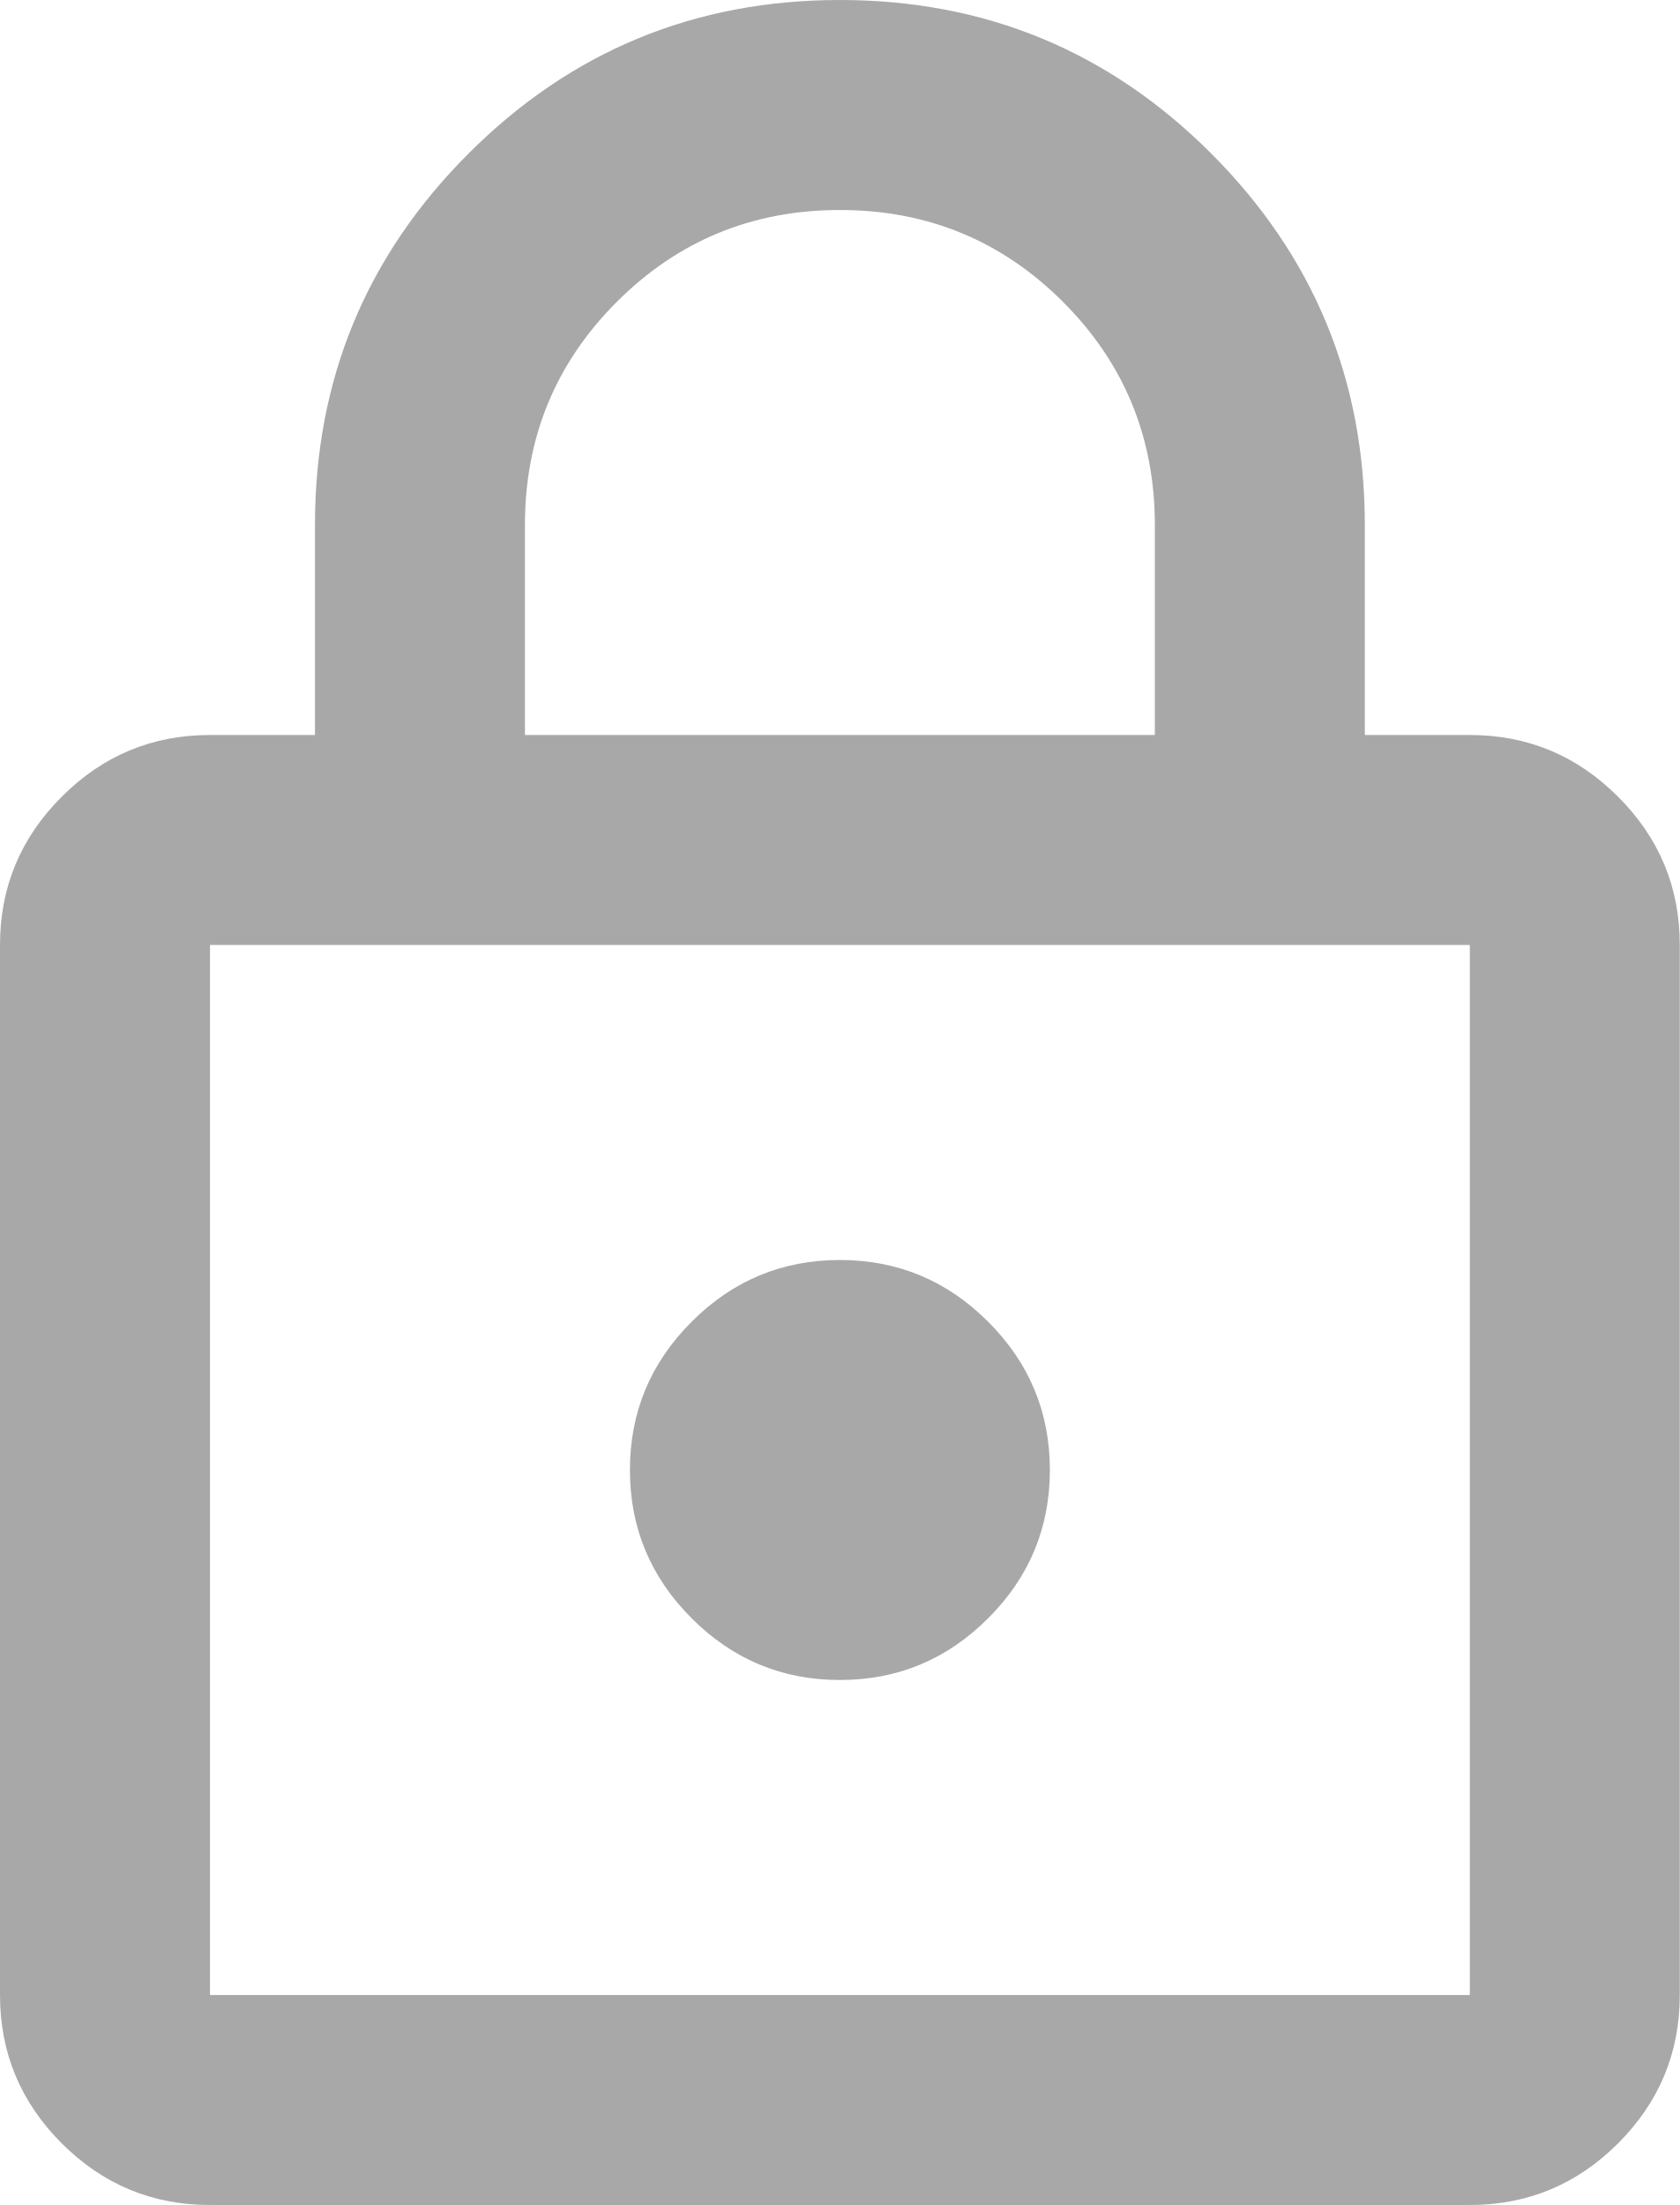
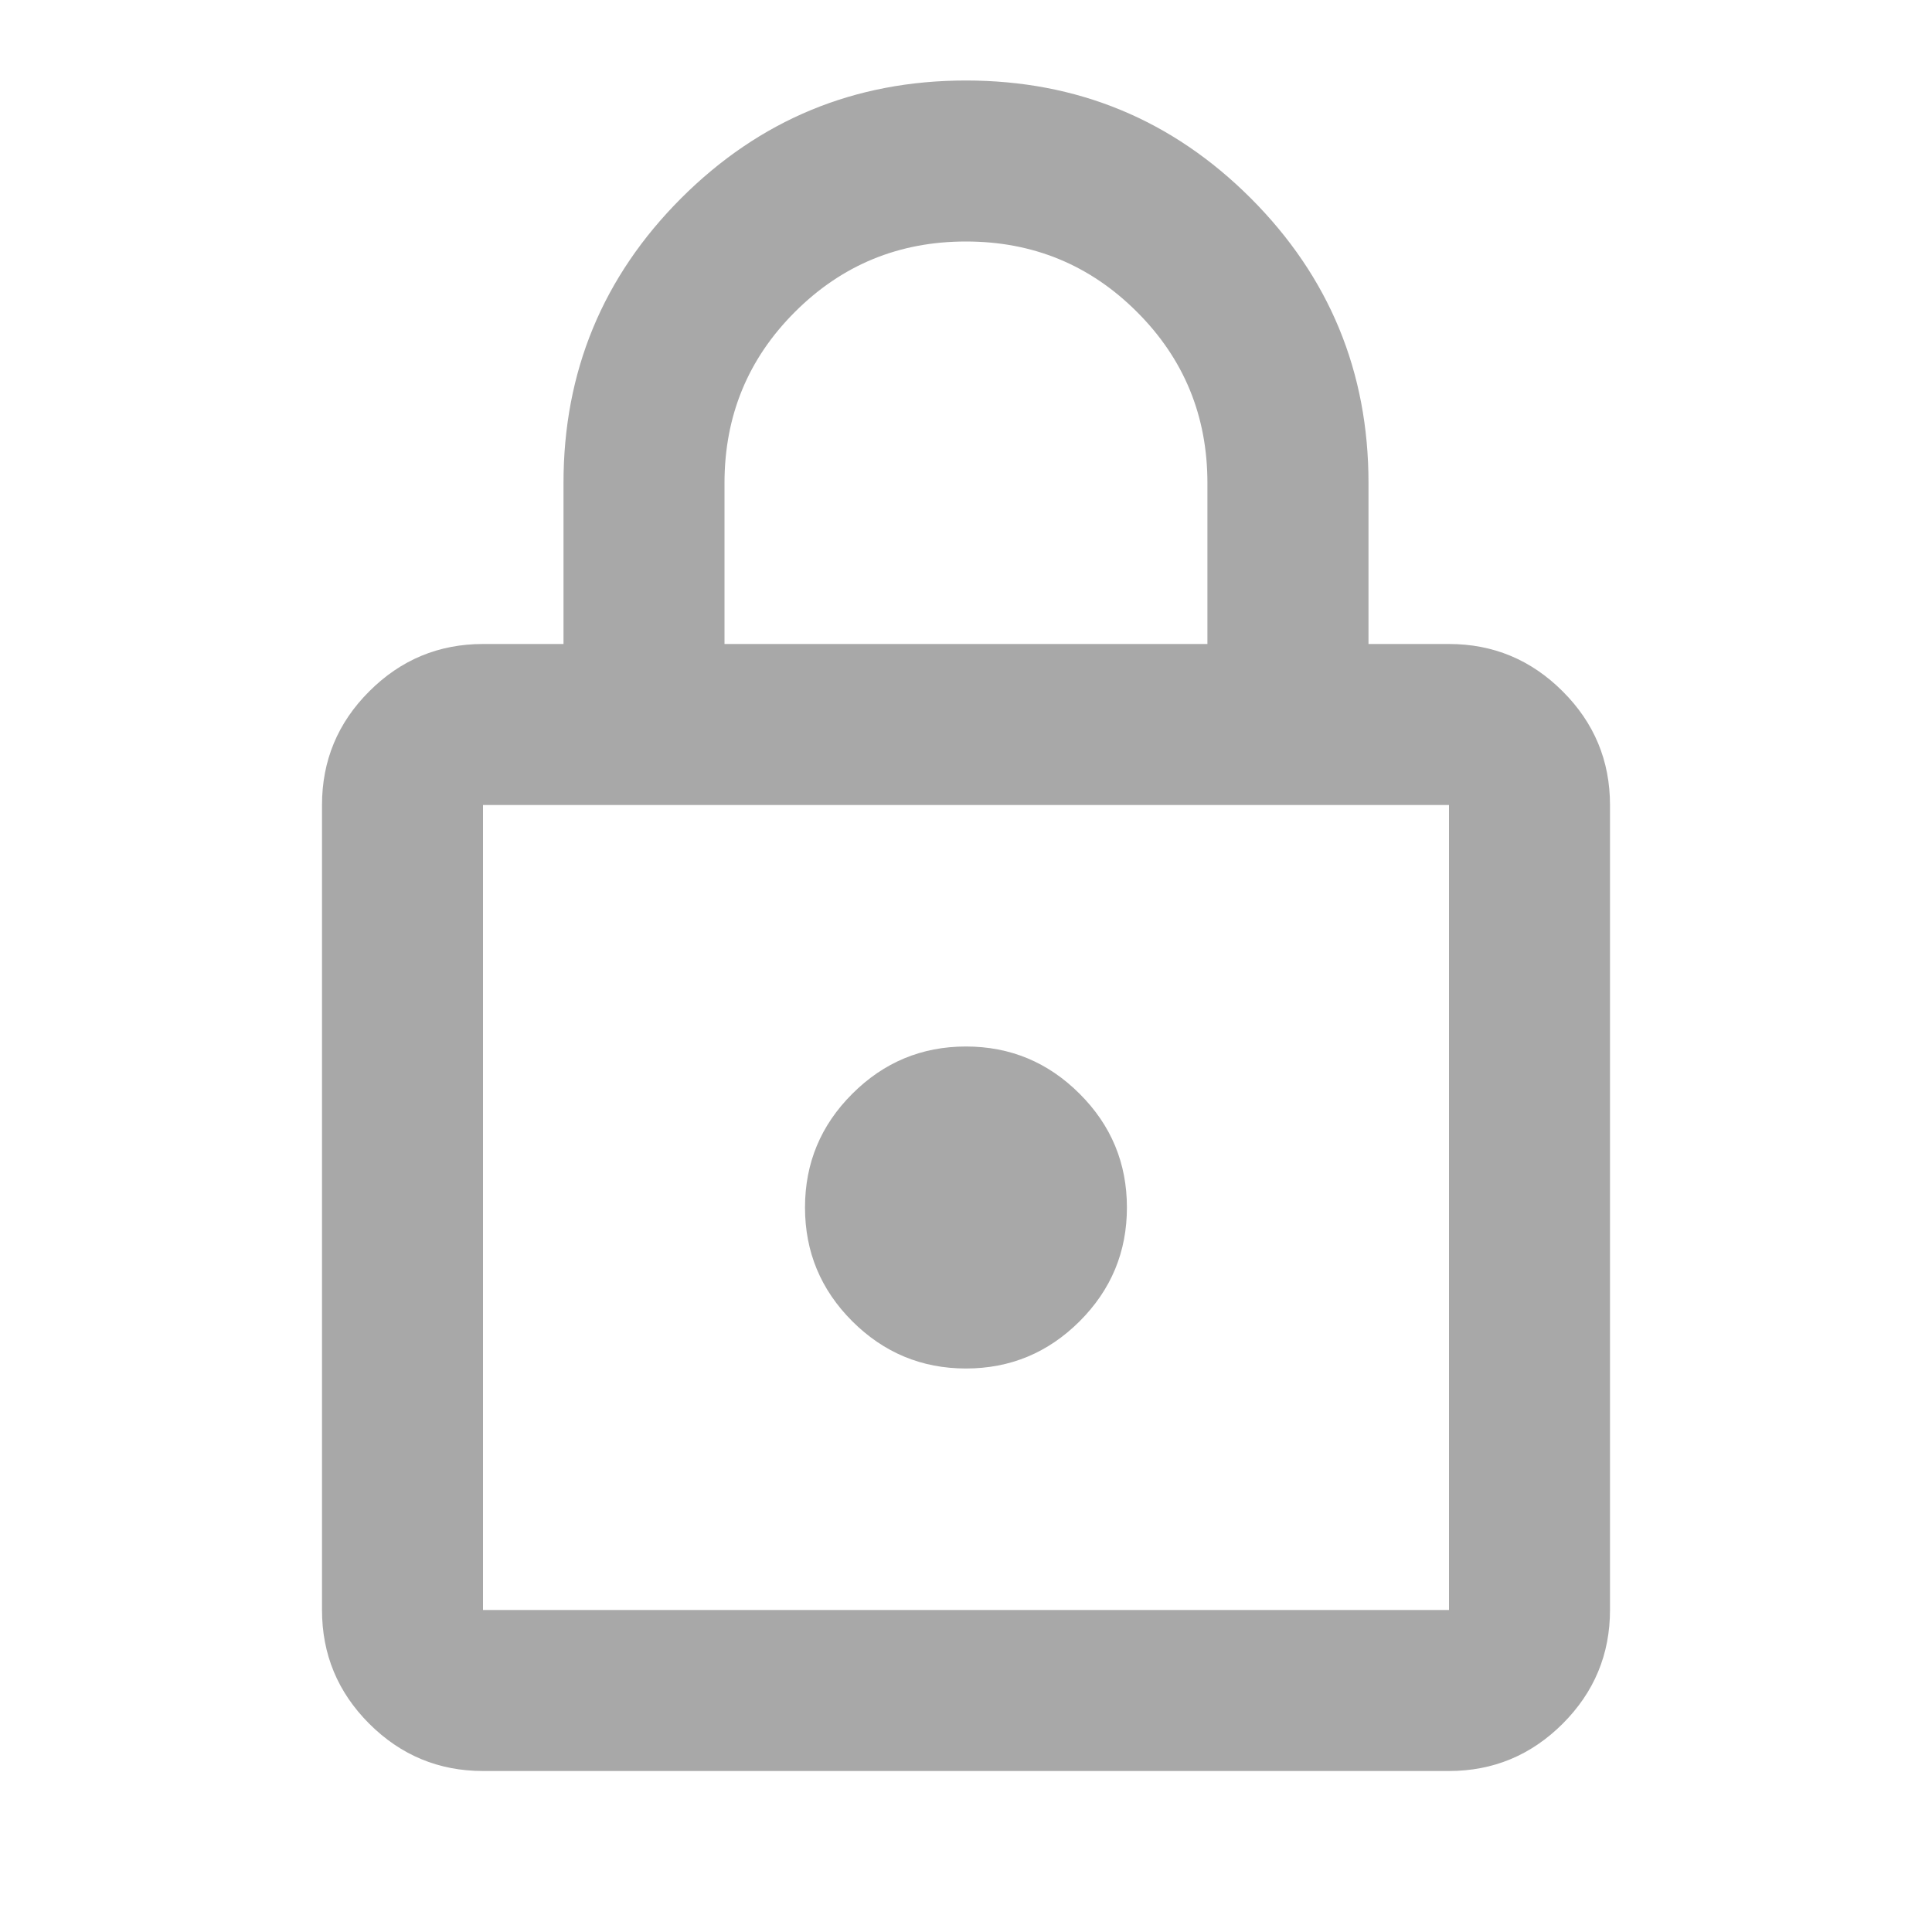
- <svg xmlns="http://www.w3.org/2000/svg" width="16" height="21" viewBox="0 0 16 21" fill="none">
-   <path d="M2 21C1.45 21 0.979 20.804 0.588 20.413C0.196 20.021 0 19.55 0 19V9C0 8.45 0.196 7.979 0.588 7.588C0.979 7.196 1.45 7 2 7H3V5C3 3.617 3.487 2.438 4.463 1.462C5.438 0.487 6.617 0 8 0C9.383 0 10.562 0.487 11.537 1.462C12.512 2.438 13 3.617 13 5V7H14C14.55 7 15.021 7.196 15.412 7.588C15.804 7.979 16 8.45 16 9V19C16 19.55 15.804 20.021 15.412 20.413C15.021 20.804 14.55 21 14 21H2ZM2 19H14V9H2V19ZM8 16C8.55 16 9.021 15.804 9.412 15.412C9.804 15.021 10 14.55 10 14C10 13.45 9.804 12.979 9.412 12.588C9.021 12.196 8.55 12 8 12C7.45 12 6.979 12.196 6.588 12.588C6.196 12.979 6 13.45 6 14C6 14.55 6.196 15.021 6.588 15.412C6.979 15.804 7.45 16 8 16ZM5 7H11V5C11 4.167 10.708 3.458 10.125 2.875C9.542 2.292 8.833 2 8 2C7.167 2 6.458 2.292 5.875 2.875C5.292 3.458 5 4.167 5 5V7Z" fill="#A8A8A8" />
+ <svg xmlns="http://www.w3.org/2000/svg" width="24" height="24" viewBox="0 0 24 24" fill="none">
+   <mask id="mask0_18355_11346" style="mask-type:alpha" maskUnits="userSpaceOnUse" x="-1" y="0" width="25" height="24">
+     <rect x="-0" width="24" height="24" fill="#D9D9D9" />
+   </mask>
+   <g mask="url(#mask0_18355_11346)">
+     <path d="M6 22C5.45 22 4.979 21.804 4.587 21.413C4.195 21.021 4 20.55 4 20V10C4 9.45 4.195 8.979 4.587 8.588C4.979 8.196 5.45 8 6 8H7V6C7 4.617 7.487 3.438 8.462 2.462C9.437 1.488 10.616 1 11.999 1C13.383 1 14.562 1.488 15.537 2.462C16.512 3.438 17 4.617 17 6V8H18C18.549 8 19.02 8.196 19.412 8.588C19.804 8.979 20 9.45 20 10V20C20 20.55 19.804 21.021 19.412 21.413C19.02 21.804 18.549 22 18 22H6ZM6 20H18V10H6V20ZM11.999 17C12.55 17 13.02 16.804 13.412 16.413C13.804 16.021 13.999 15.55 13.999 15C13.999 14.45 13.804 13.979 13.412 13.588C13.02 13.196 12.55 13 11.999 13C11.45 13 10.979 13.196 10.587 13.588C10.195 13.979 10 14.45 10 15C10 15.55 10.195 16.021 10.587 16.413C10.979 16.804 11.45 17 11.999 17ZM9 8H14.999V6C14.999 5.167 14.708 4.458 14.124 3.875C13.541 3.292 12.833 3 11.999 3C11.166 3 10.458 3.292 9.875 3.875C9.291 4.458 9 5.167 9 6V8Z" fill="#A8A8A8" />
+   </g>
</svg>
